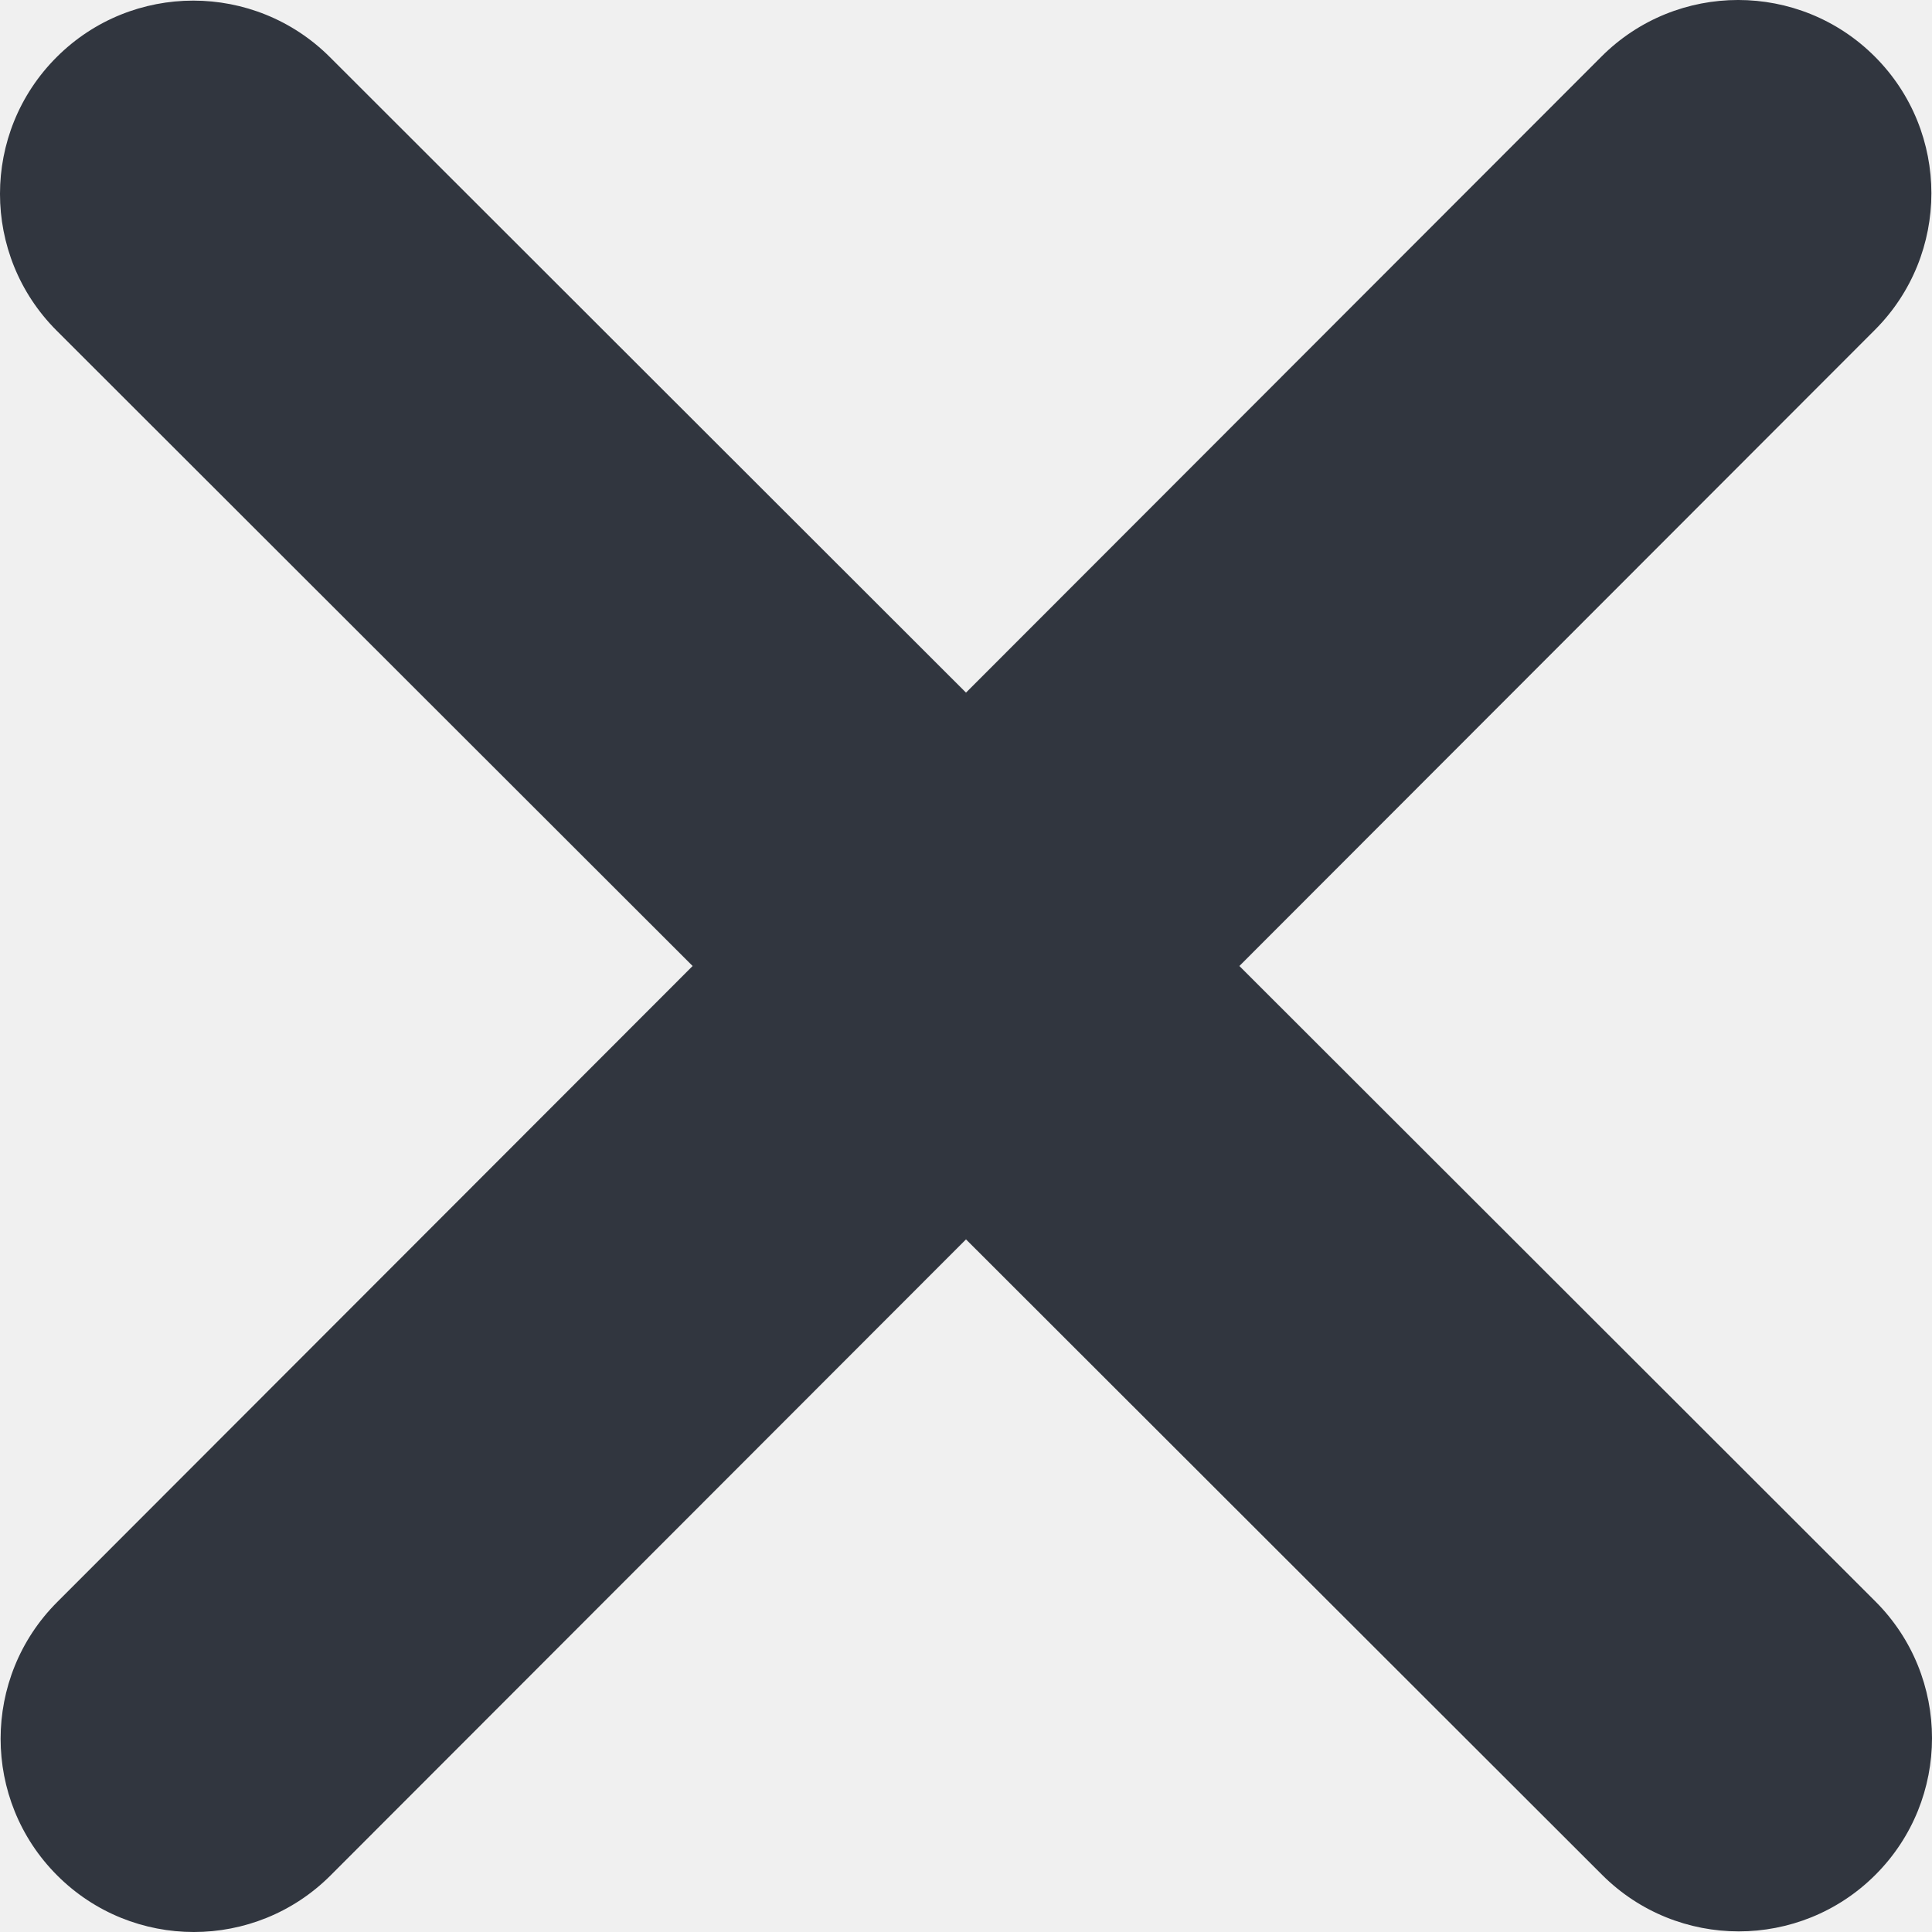
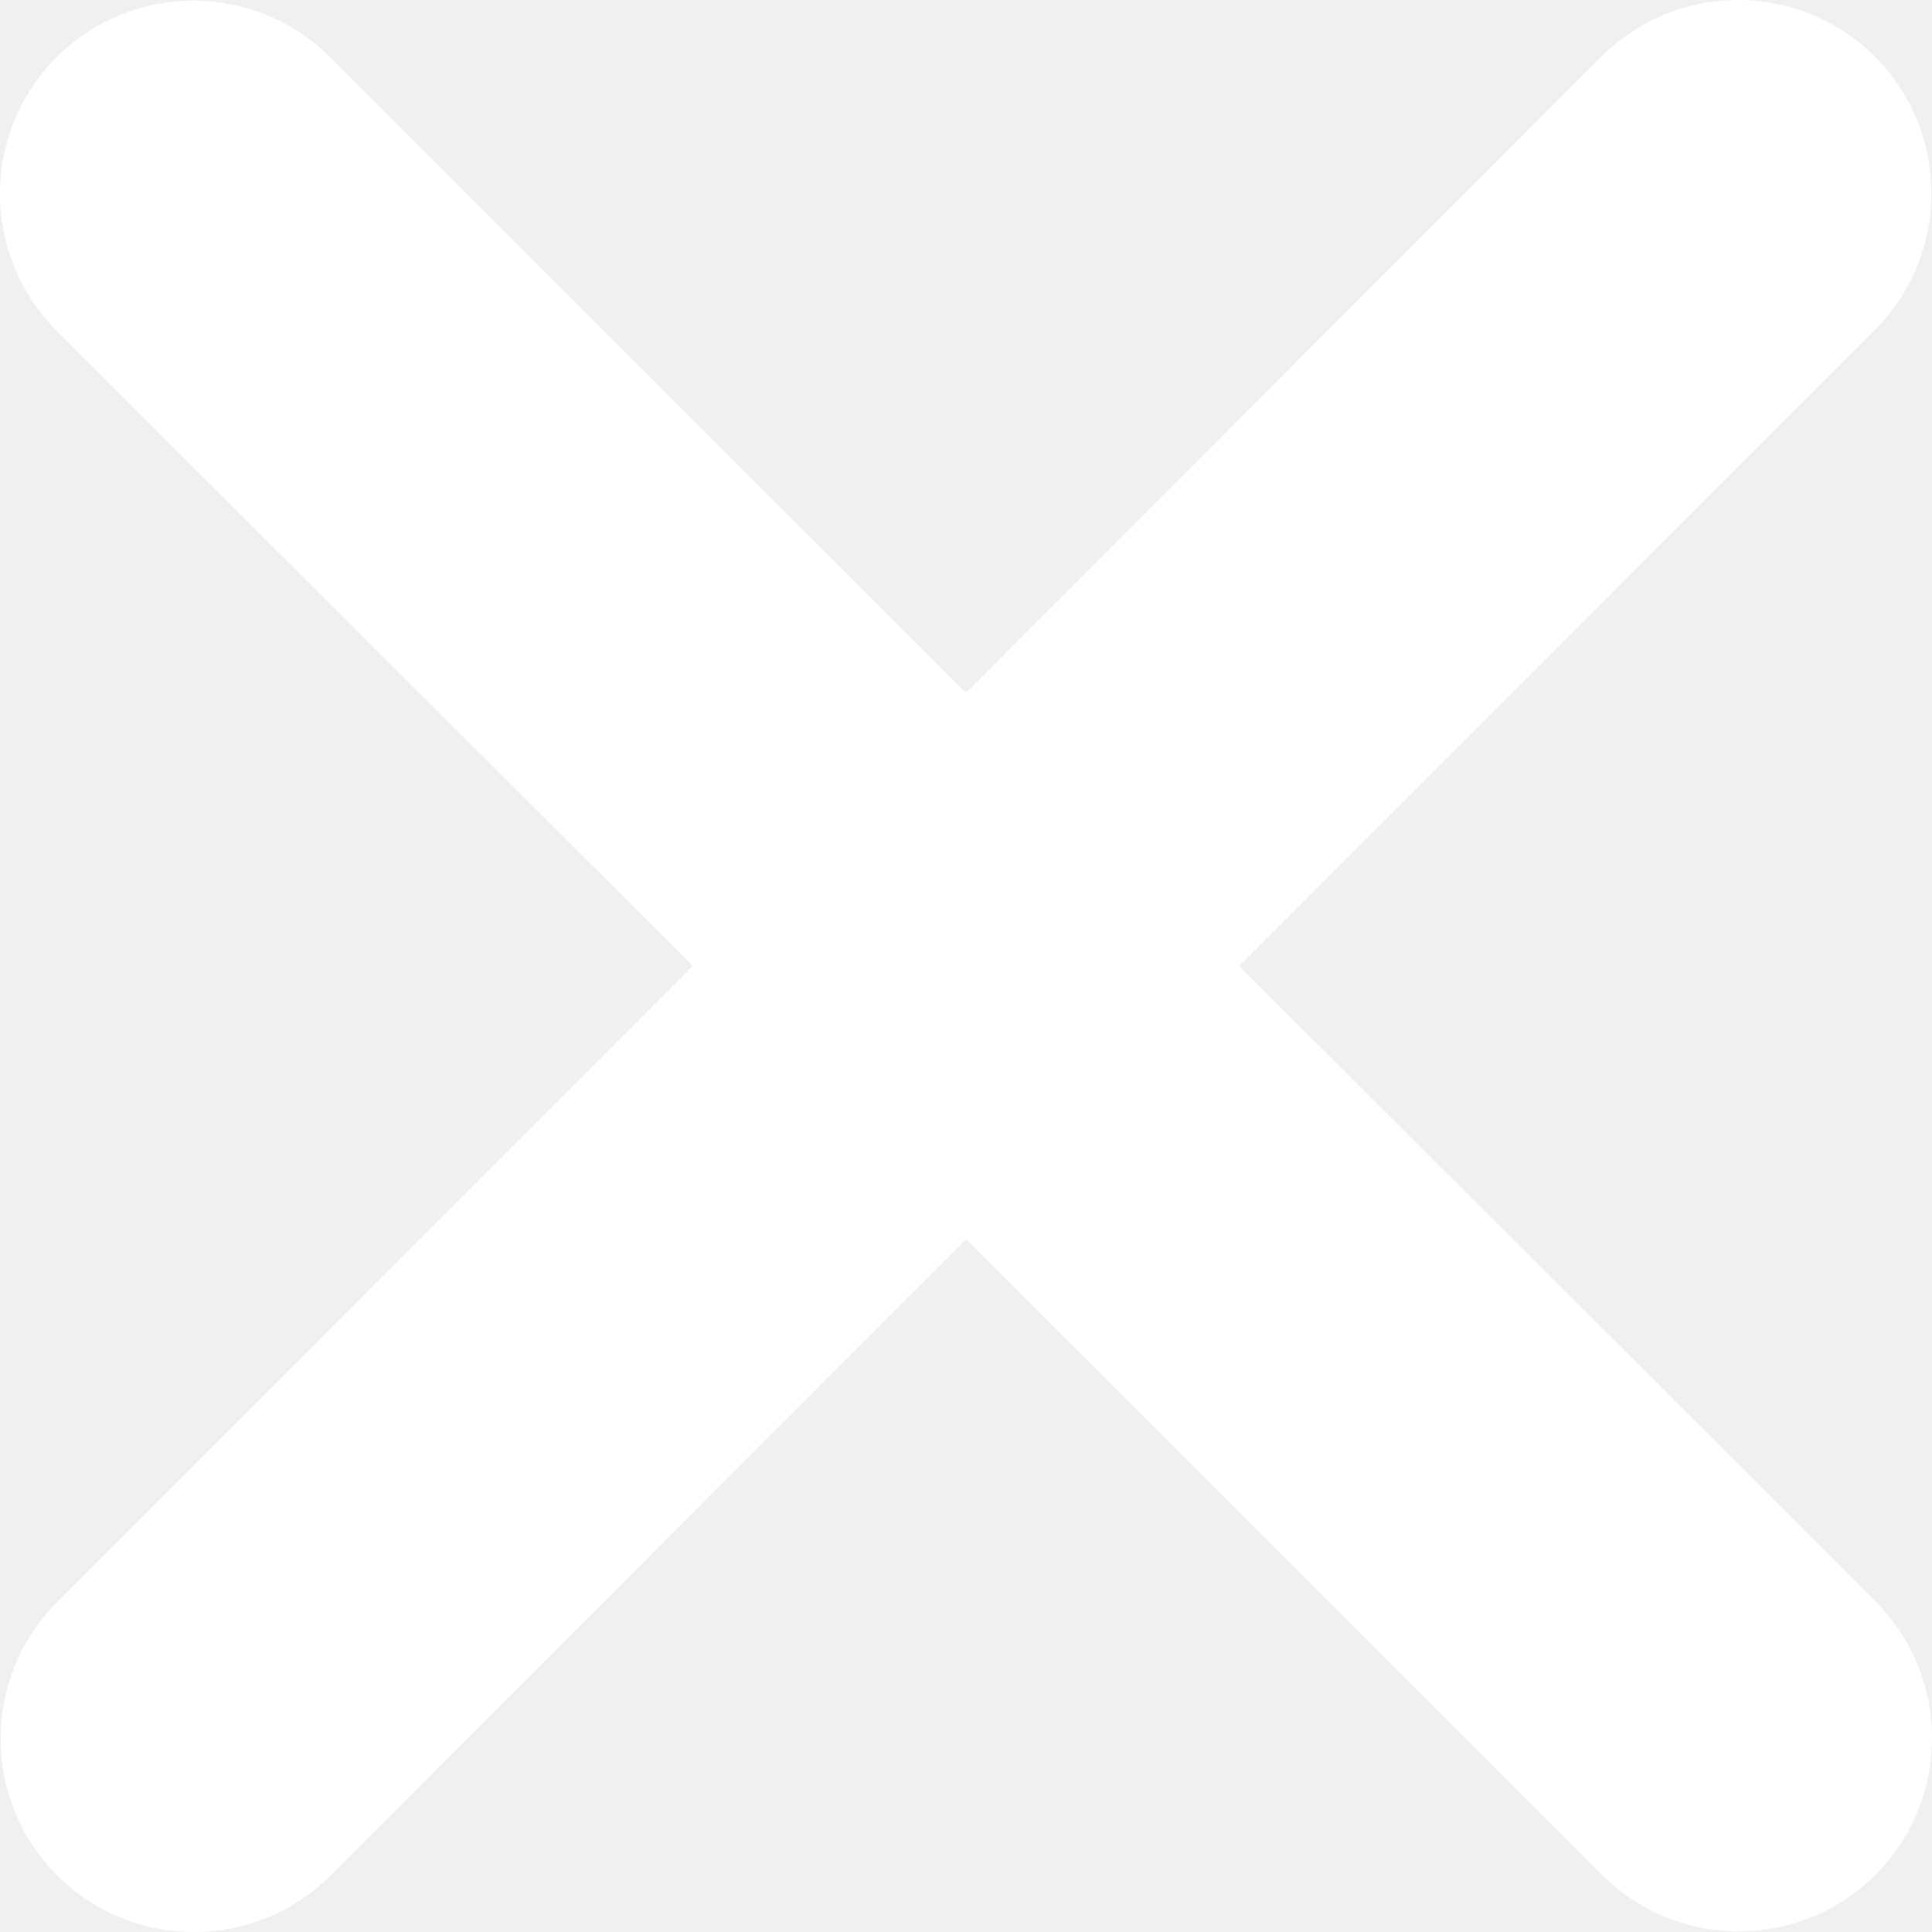
<svg xmlns="http://www.w3.org/2000/svg" width="52" height="52" viewBox="0 0 52 52" fill="none">
-   <path d="M50.461 8.881C52.491 6.85 52.491 3.553 50.461 1.523C48.431 -0.508 45.133 -0.508 43.103 1.523L26 18.642L8.881 1.539C6.85 -0.491 3.553 -0.491 1.523 1.539C-0.508 3.569 -0.508 6.866 1.523 8.897L18.642 26L1.539 43.12C-0.491 45.15 -0.491 48.447 1.539 50.477C3.569 52.508 6.866 52.508 8.897 50.477L26 33.358L43.12 50.461C45.15 52.491 48.447 52.491 50.477 50.461C52.508 48.431 52.508 45.133 50.477 43.103L33.358 26L50.461 8.881Z" fill="#31363F" />
+   <path d="M50.461 8.881C52.491 6.85 52.491 3.553 50.461 1.523C48.431 -0.508 45.133 -0.508 43.103 1.523L26 18.642L8.881 1.539C6.85 -0.491 3.553 -0.491 1.523 1.539C-0.508 3.569 -0.508 6.866 1.523 8.897L18.642 26L1.539 43.12C-0.491 45.15 -0.491 48.447 1.539 50.477C3.569 52.508 6.866 52.508 8.897 50.477L26 33.358L43.12 50.461C45.15 52.491 48.447 52.491 50.477 50.461C52.508 48.431 52.508 45.133 50.477 43.103L33.358 26L50.461 8.881Z" fill="white" />
</svg>
